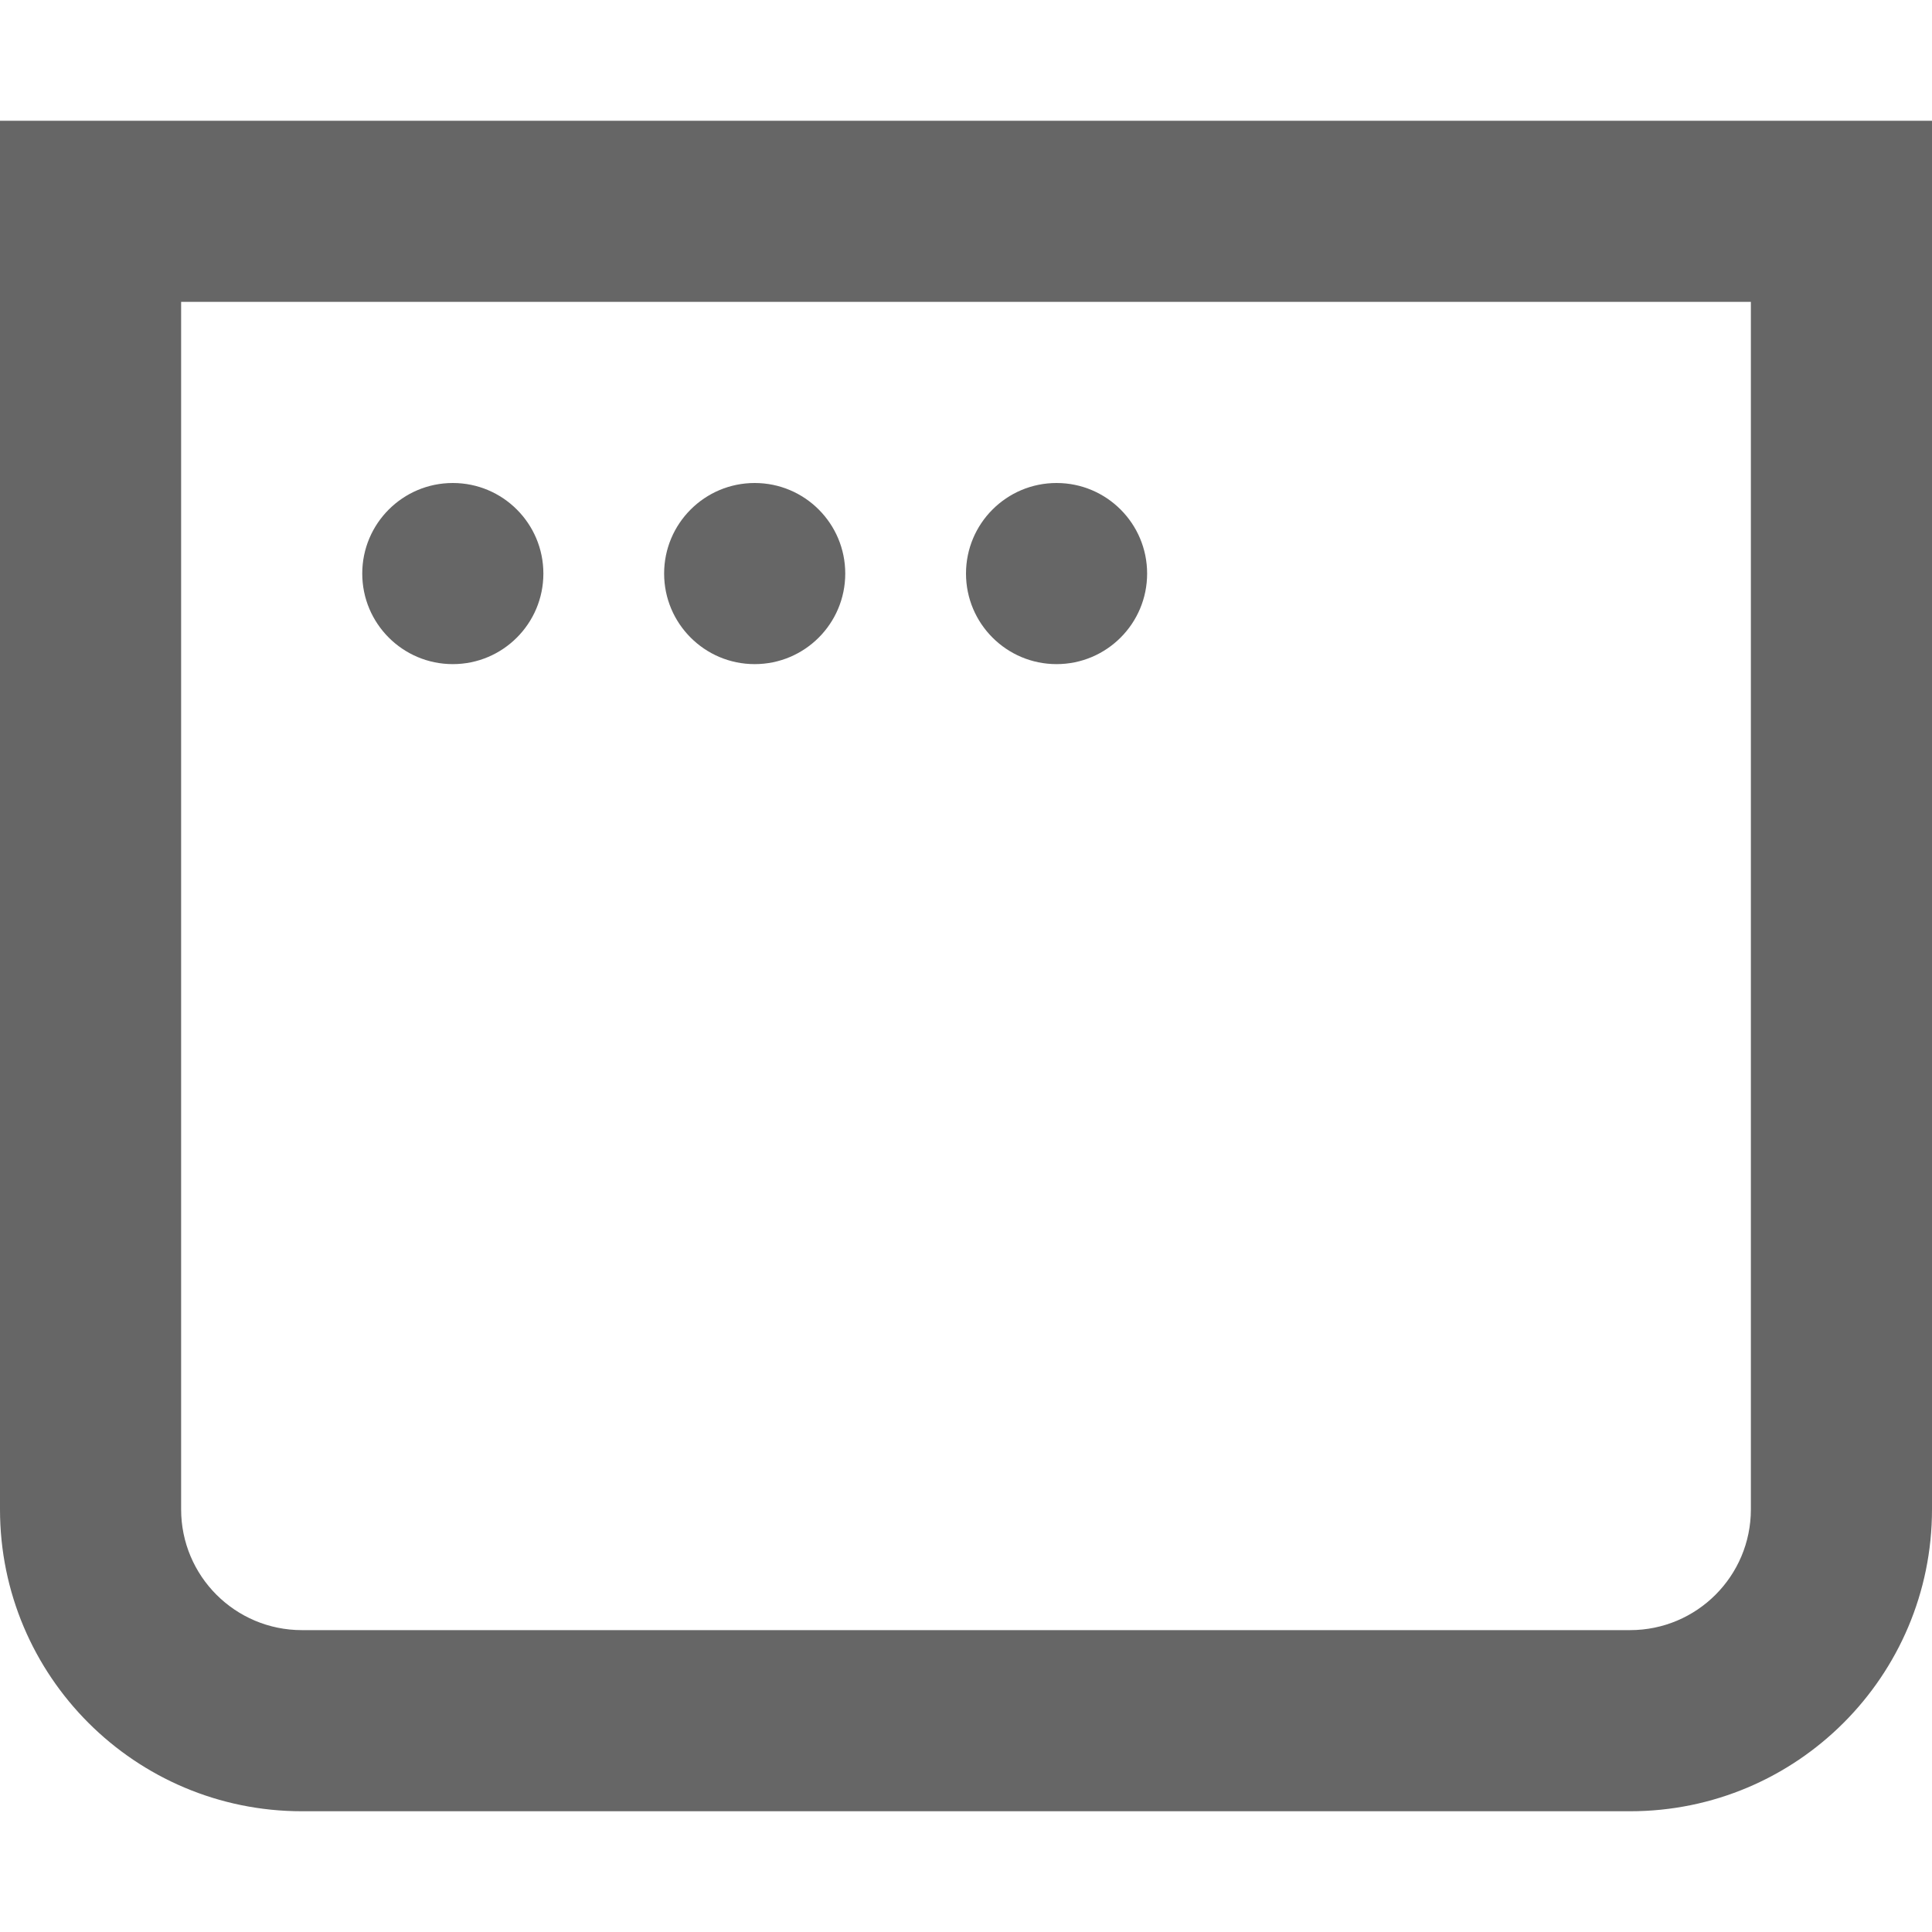
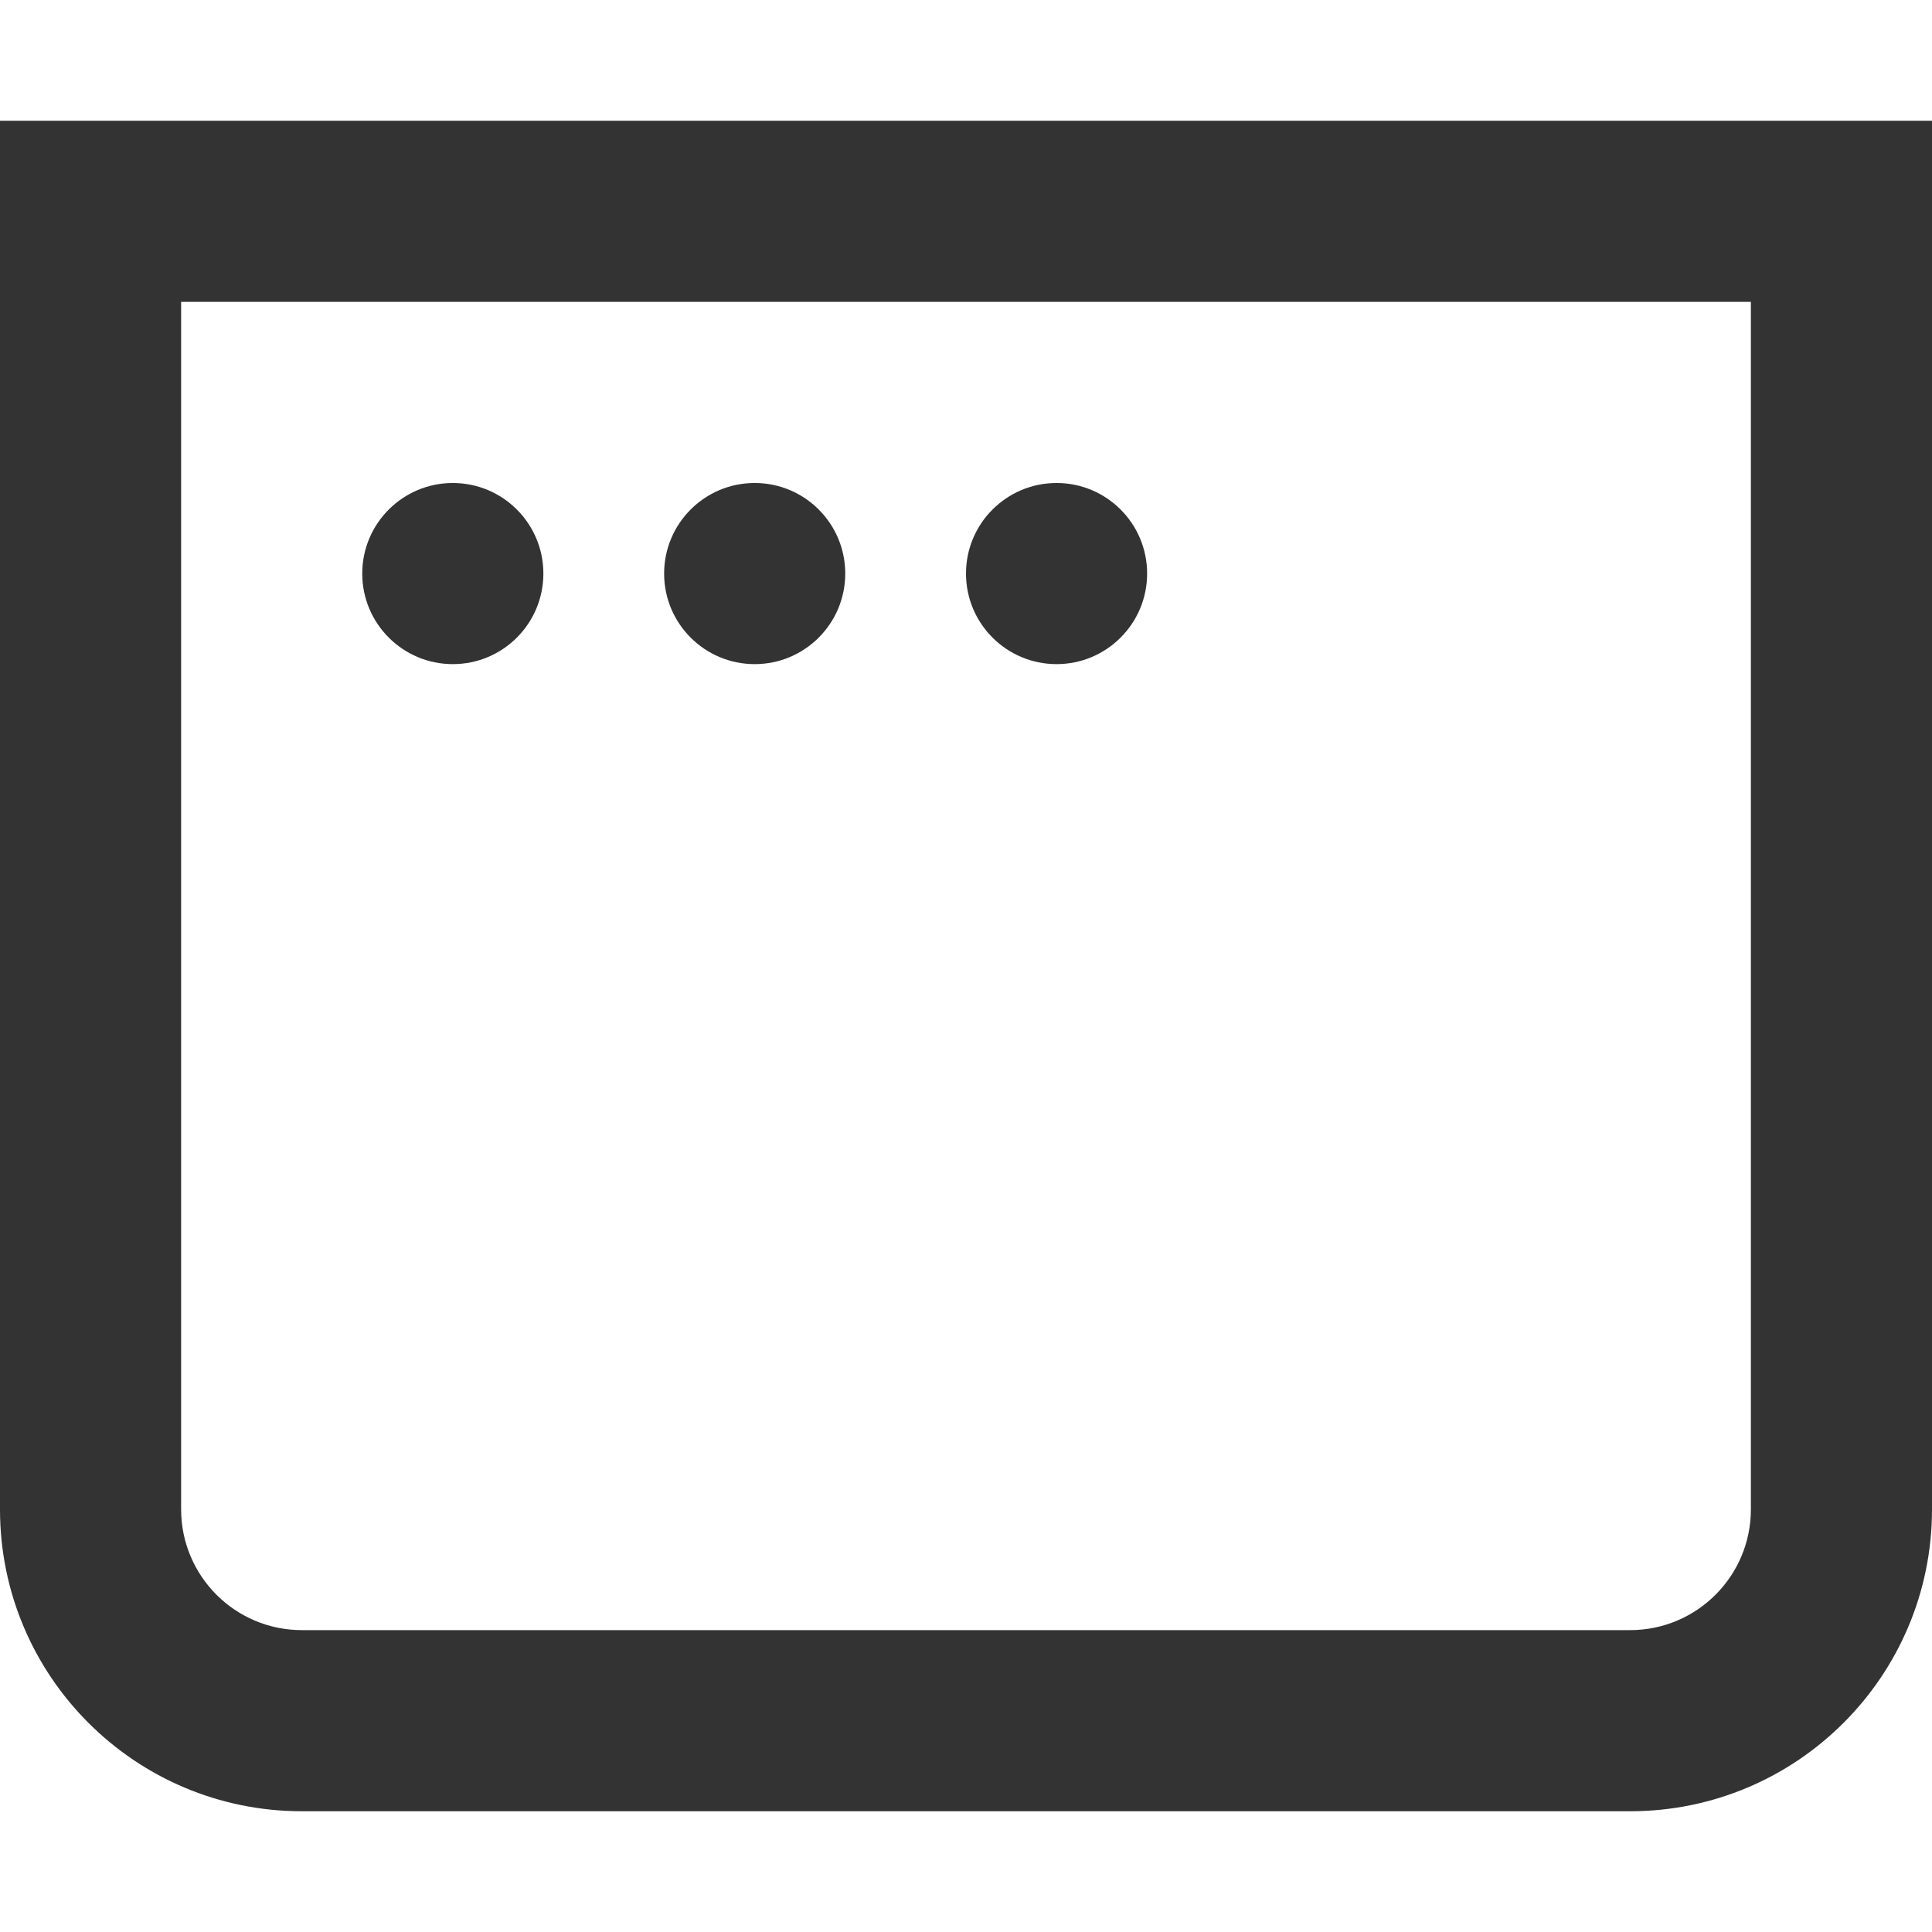
<svg xmlns="http://www.w3.org/2000/svg" fill="none" viewBox="0 0 16 16">
-   <path fill-rule="evenodd" clip-rule="evenodd" d="M1.5 2.5h13v10a1 1 0 0 1-1 1h-11a1 1 0 0 1-1-1zM0 1h16v11.5a2.5 2.5 0 0 1-2.5 2.5h-11A2.5 2.5 0 0 1 0 12.5zm3.75 4.5a.75.75 0 1 0 0-1.5.75.75 0 0 0 0 1.5M7 4.75a.75.75 0 1 1-1.5 0 .75.75 0 0 1 1.5 0m1.75.75a.75.75 0 1 0 0-1.5.75.75 0 0 0 0 1.5" fill="#666" />
+   <path fill-rule="evenodd" clip-rule="evenodd" d="M1.5 2.5h13v10a1 1 0 0 1-1 1h-11a1 1 0 0 1-1-1zM0 1h16v11.5a2.5 2.5 0 0 1-2.5 2.5h-11A2.5 2.5 0 0 1 0 12.5zm3.75 4.5a.75.75 0 1 0 0-1.5.75.75 0 0 0 0 1.5M7 4.75a.75.75 0 1 1-1.5 0 .75.75 0 0 1 1.5 0m1.75.75a.75.75 0 1 0 0-1.5.75.75 0 0 0 0 1.5" fill="#333" />
</svg>
